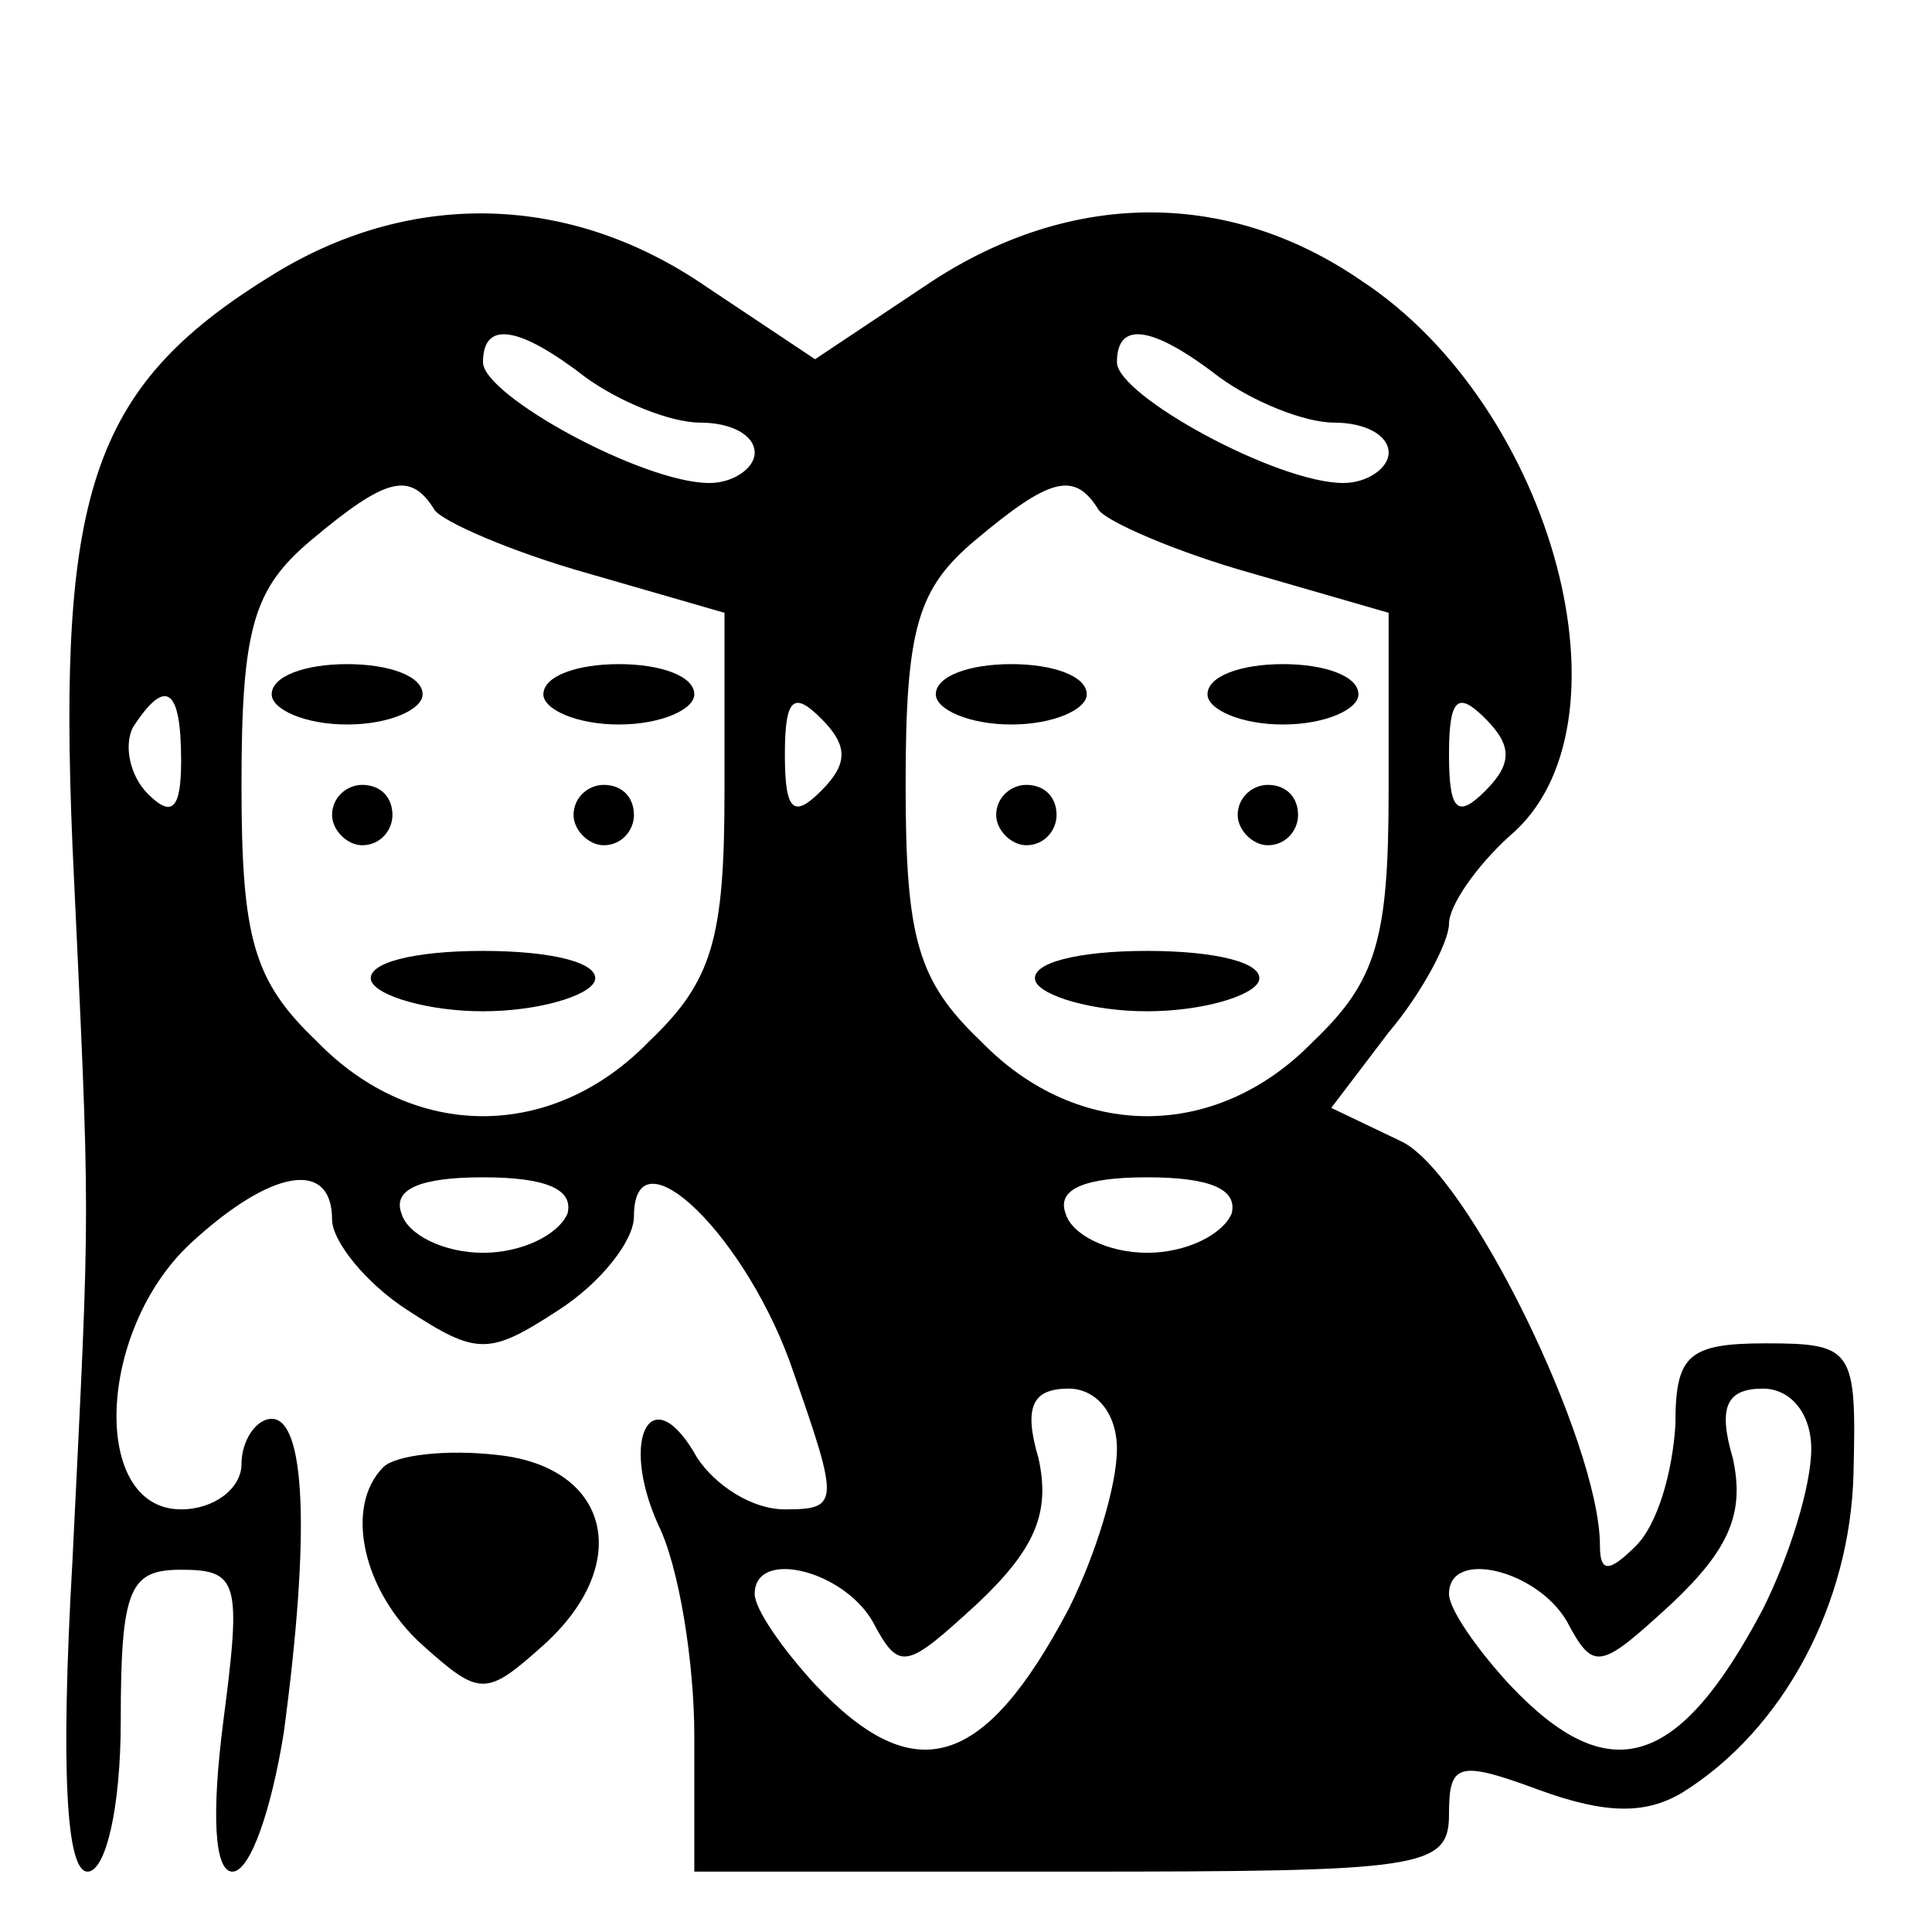
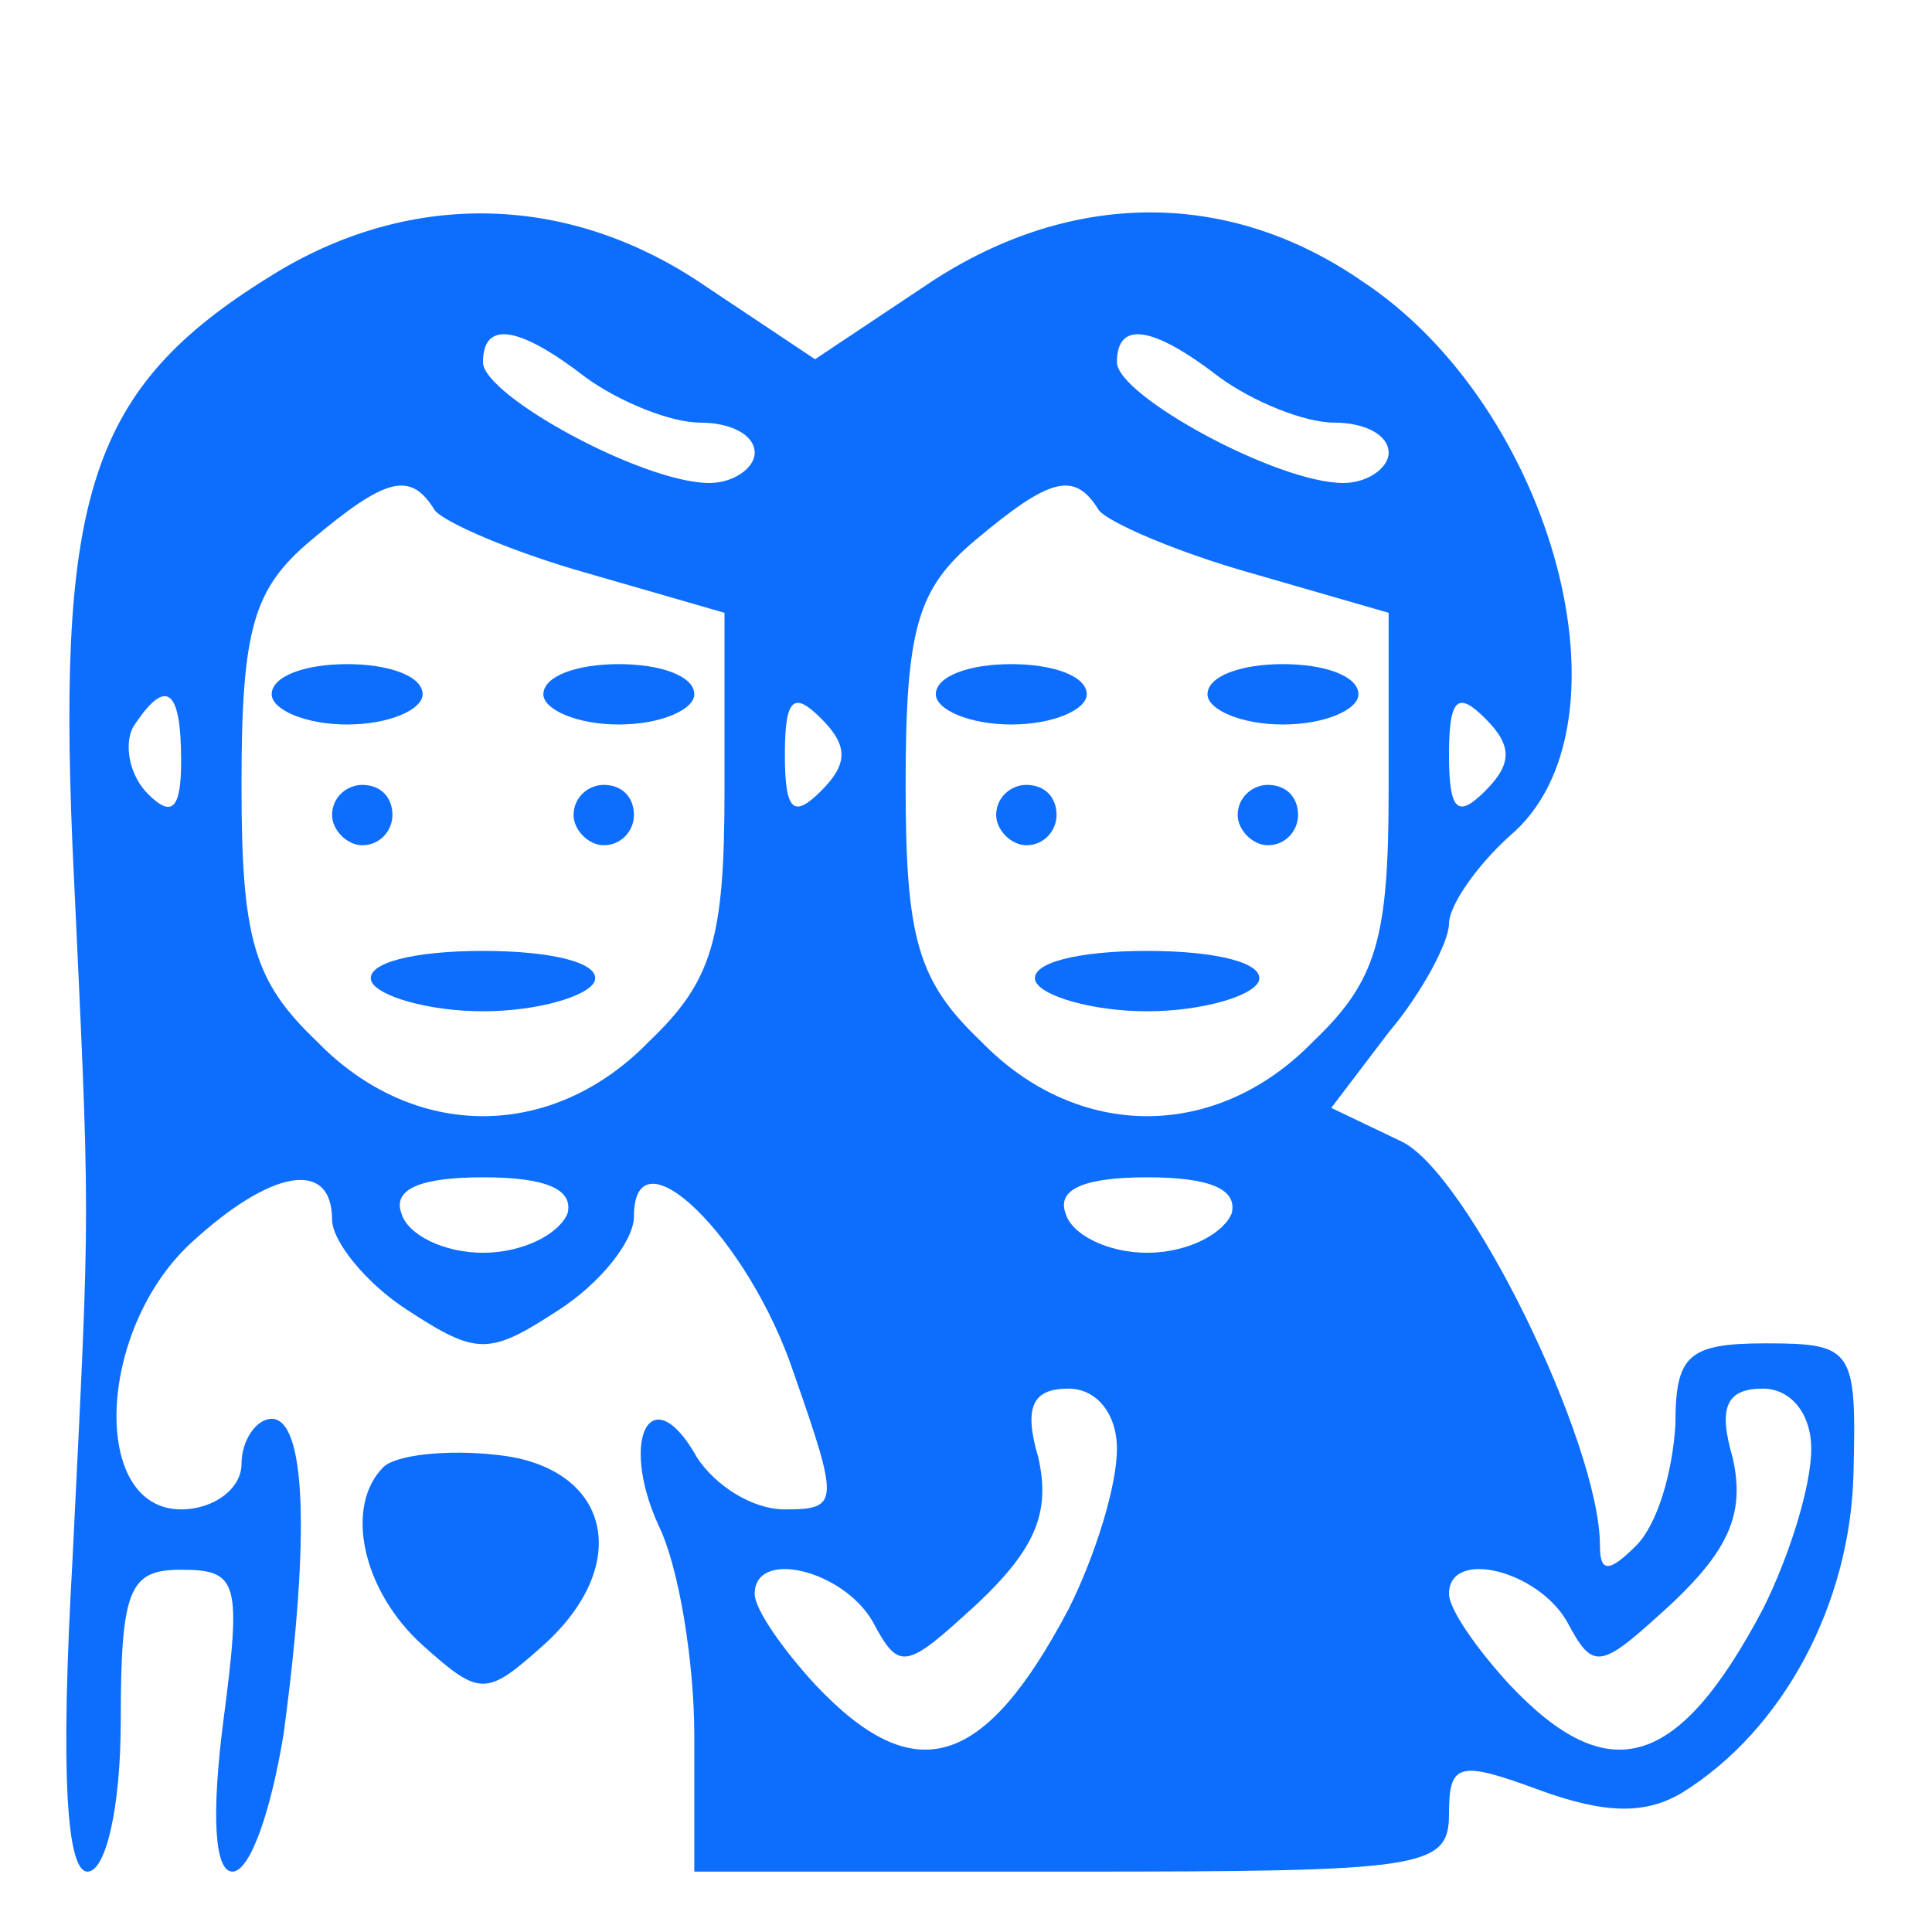
<svg xmlns="http://www.w3.org/2000/svg" version="1.0" width="64pt" height="64pt" viewBox="0 0 64 64" preserveAspectRatio="xMidYMid meet">
-   <g transform="translate(0,64) scale(0.1,-0.1)" fill="#000000" stroke="none">
+   <g transform="translate(0,64) scale(0.1,-0.1)" fill="#0d6efd" stroke="none">
    <path d="M92 550 c-61 -37 -73 -71 -68 -190 6 -129 6 -114 0 -237 -4 -70 -2 -103 5 -103 6 0 11 21 11 50 0 44 3 50 20 50 19 0 20 -4 14 -50 -4 -31 -3 -50 3 -50 6 0 13 21 17 46 9 67 7 104 -4 104 -5 0 -10 -7 -10 -15 0 -8 -9 -15 -20 -15 -30 0 -28 59 3 88 27 25 47 28 47 8 0 -7 11 -21 25 -30 23 -15 27 -15 50 0 14 9 25 23 25 31 0 30 38 -7 53 -52 15 -43 15 -45 -3 -45 -11 0 -23 8 -29 17 -15 27 -26 7 -13 -22 7 -14 12 -46 12 -70 l0 -45 125 0 c116 0 125 1 125 19 0 17 3 18 30 8 22 -8 35 -8 47 -1 34 21 56 63 57 106 1 41 0 43 -29 43 -26 0 -30 -4 -30 -27 -1 -16 -6 -33 -13 -40 -9 -9 -12 -9 -12 0 0 34 -44 124 -66 134 l-23 11 19 25 c11 13 20 30 20 36 0 6 9 19 20 29 43 36 15 142 -49 184 -45 31 -98 30 -145 -2 l-36 -24 -36 24 c-45 31 -97 32 -142 5z m102 -35 c11 -8 28 -15 38 -15 10 0 18 -4 18 -10 0 -5 -7 -10 -15 -10 -22 0 -75 29 -75 40 0 14 12 12 34 -5z m210 0 c11 -8 28 -15 38 -15 10 0 18 -4 18 -10 0 -5 -7 -10 -15 -10 -22 0 -75 29 -75 40 0 14 12 12 34 -5z m-260 -44 c3 -4 26 -14 51 -21 l45 -13 0 -59 c0 -49 -4 -63 -25 -83 -32 -33 -78 -33 -110 0 -21 20 -25 34 -25 85 0 52 4 65 23 81 25 21 33 23 41 10z m220 0 c3 -4 26 -14 51 -21 l45 -13 0 -59 c0 -49 -4 -63 -25 -83 -32 -33 -78 -33 -110 0 -21 20 -25 34 -25 85 0 52 4 65 23 81 25 21 33 23 41 10z m-304 -83 c0 -16 -3 -19 -11 -11 -6 6 -8 16 -5 22 11 17 16 13 16 -11z m212 -10 c-9 -9 -12 -7 -12 12 0 19 3 21 12 12 9 -9 9 -15 0 -24z m220 0 c-9 -9 -12 -7 -12 12 0 19 3 21 12 12 9 -9 9 -15 0 -24z m-304 -140 c-3 -7 -15 -13 -28 -13 -13 0 -25 6 -27 13 -3 8 6 12 27 12 21 0 30 -4 28 -12z m220 0 c-3 -7 -15 -13 -28 -13 -13 0 -25 6 -27 13 -3 8 6 12 27 12 21 0 30 -4 28 -12z m-38 -78 c0 -12 -7 -35 -16 -53 -28 -53 -51 -60 -84 -25 -11 12 -20 25 -20 30 0 15 29 8 39 -9 9 -17 11 -16 35 6 19 18 24 30 20 48 -5 17 -2 23 10 23 9 0 16 -8 16 -20z m230 0 c0 -12 -7 -35 -16 -53 -28 -53 -51 -60 -84 -25 -11 12 -20 25 -20 30 0 15 29 8 39 -9 9 -17 11 -16 35 6 19 18 24 30 20 48 -5 17 -2 23 10 23 9 0 16 -8 16 -20z" />
    <path d="M90 410 c0 -5 11 -10 25 -10 14 0 25 5 25 10 0 6 -11 10 -25 10 -14 0 -25 -4 -25 -10z" />
    <path d="M180 410 c0 -5 11 -10 25 -10 14 0 25 5 25 10 0 6 -11 10 -25 10 -14 0 -25 -4 -25 -10z" />
    <path d="M110 370 c0 -5 5 -10 10 -10 6 0 10 5 10 10 0 6 -4 10 -10 10 -5 0 -10 -4 -10 -10z" />
    <path d="M190 370 c0 -5 5 -10 10 -10 6 0 10 5 10 10 0 6 -4 10 -10 10 -5 0 -10 -4 -10 -10z" />
    <path d="M123 315 c2 -5 19 -10 37 -10 18 0 35 5 37 10 2 6 -14 10 -37 10 -23 0 -39 -4 -37 -10z" />
    <path d="M310 410 c0 -5 11 -10 25 -10 14 0 25 5 25 10 0 6 -11 10 -25 10 -14 0 -25 -4 -25 -10z" />
    <path d="M400 410 c0 -5 11 -10 25 -10 14 0 25 5 25 10 0 6 -11 10 -25 10 -14 0 -25 -4 -25 -10z" />
    <path d="M330 370 c0 -5 5 -10 10 -10 6 0 10 5 10 10 0 6 -4 10 -10 10 -5 0 -10 -4 -10 -10z" />
    <path d="M410 370 c0 -5 5 -10 10 -10 6 0 10 5 10 10 0 6 -4 10 -10 10 -5 0 -10 -4 -10 -10z" />
    <path d="M343 315 c2 -5 19 -10 37 -10 18 0 35 5 37 10 2 6 -14 10 -37 10 -23 0 -39 -4 -37 -10z" />
    <path d="M127 154 c-13 -13 -7 -41 13 -59 19 -17 21 -17 40 0 30 27 22 59 -15 63 -17 2 -34 0 -38 -4z" />
  </g>
</svg>
